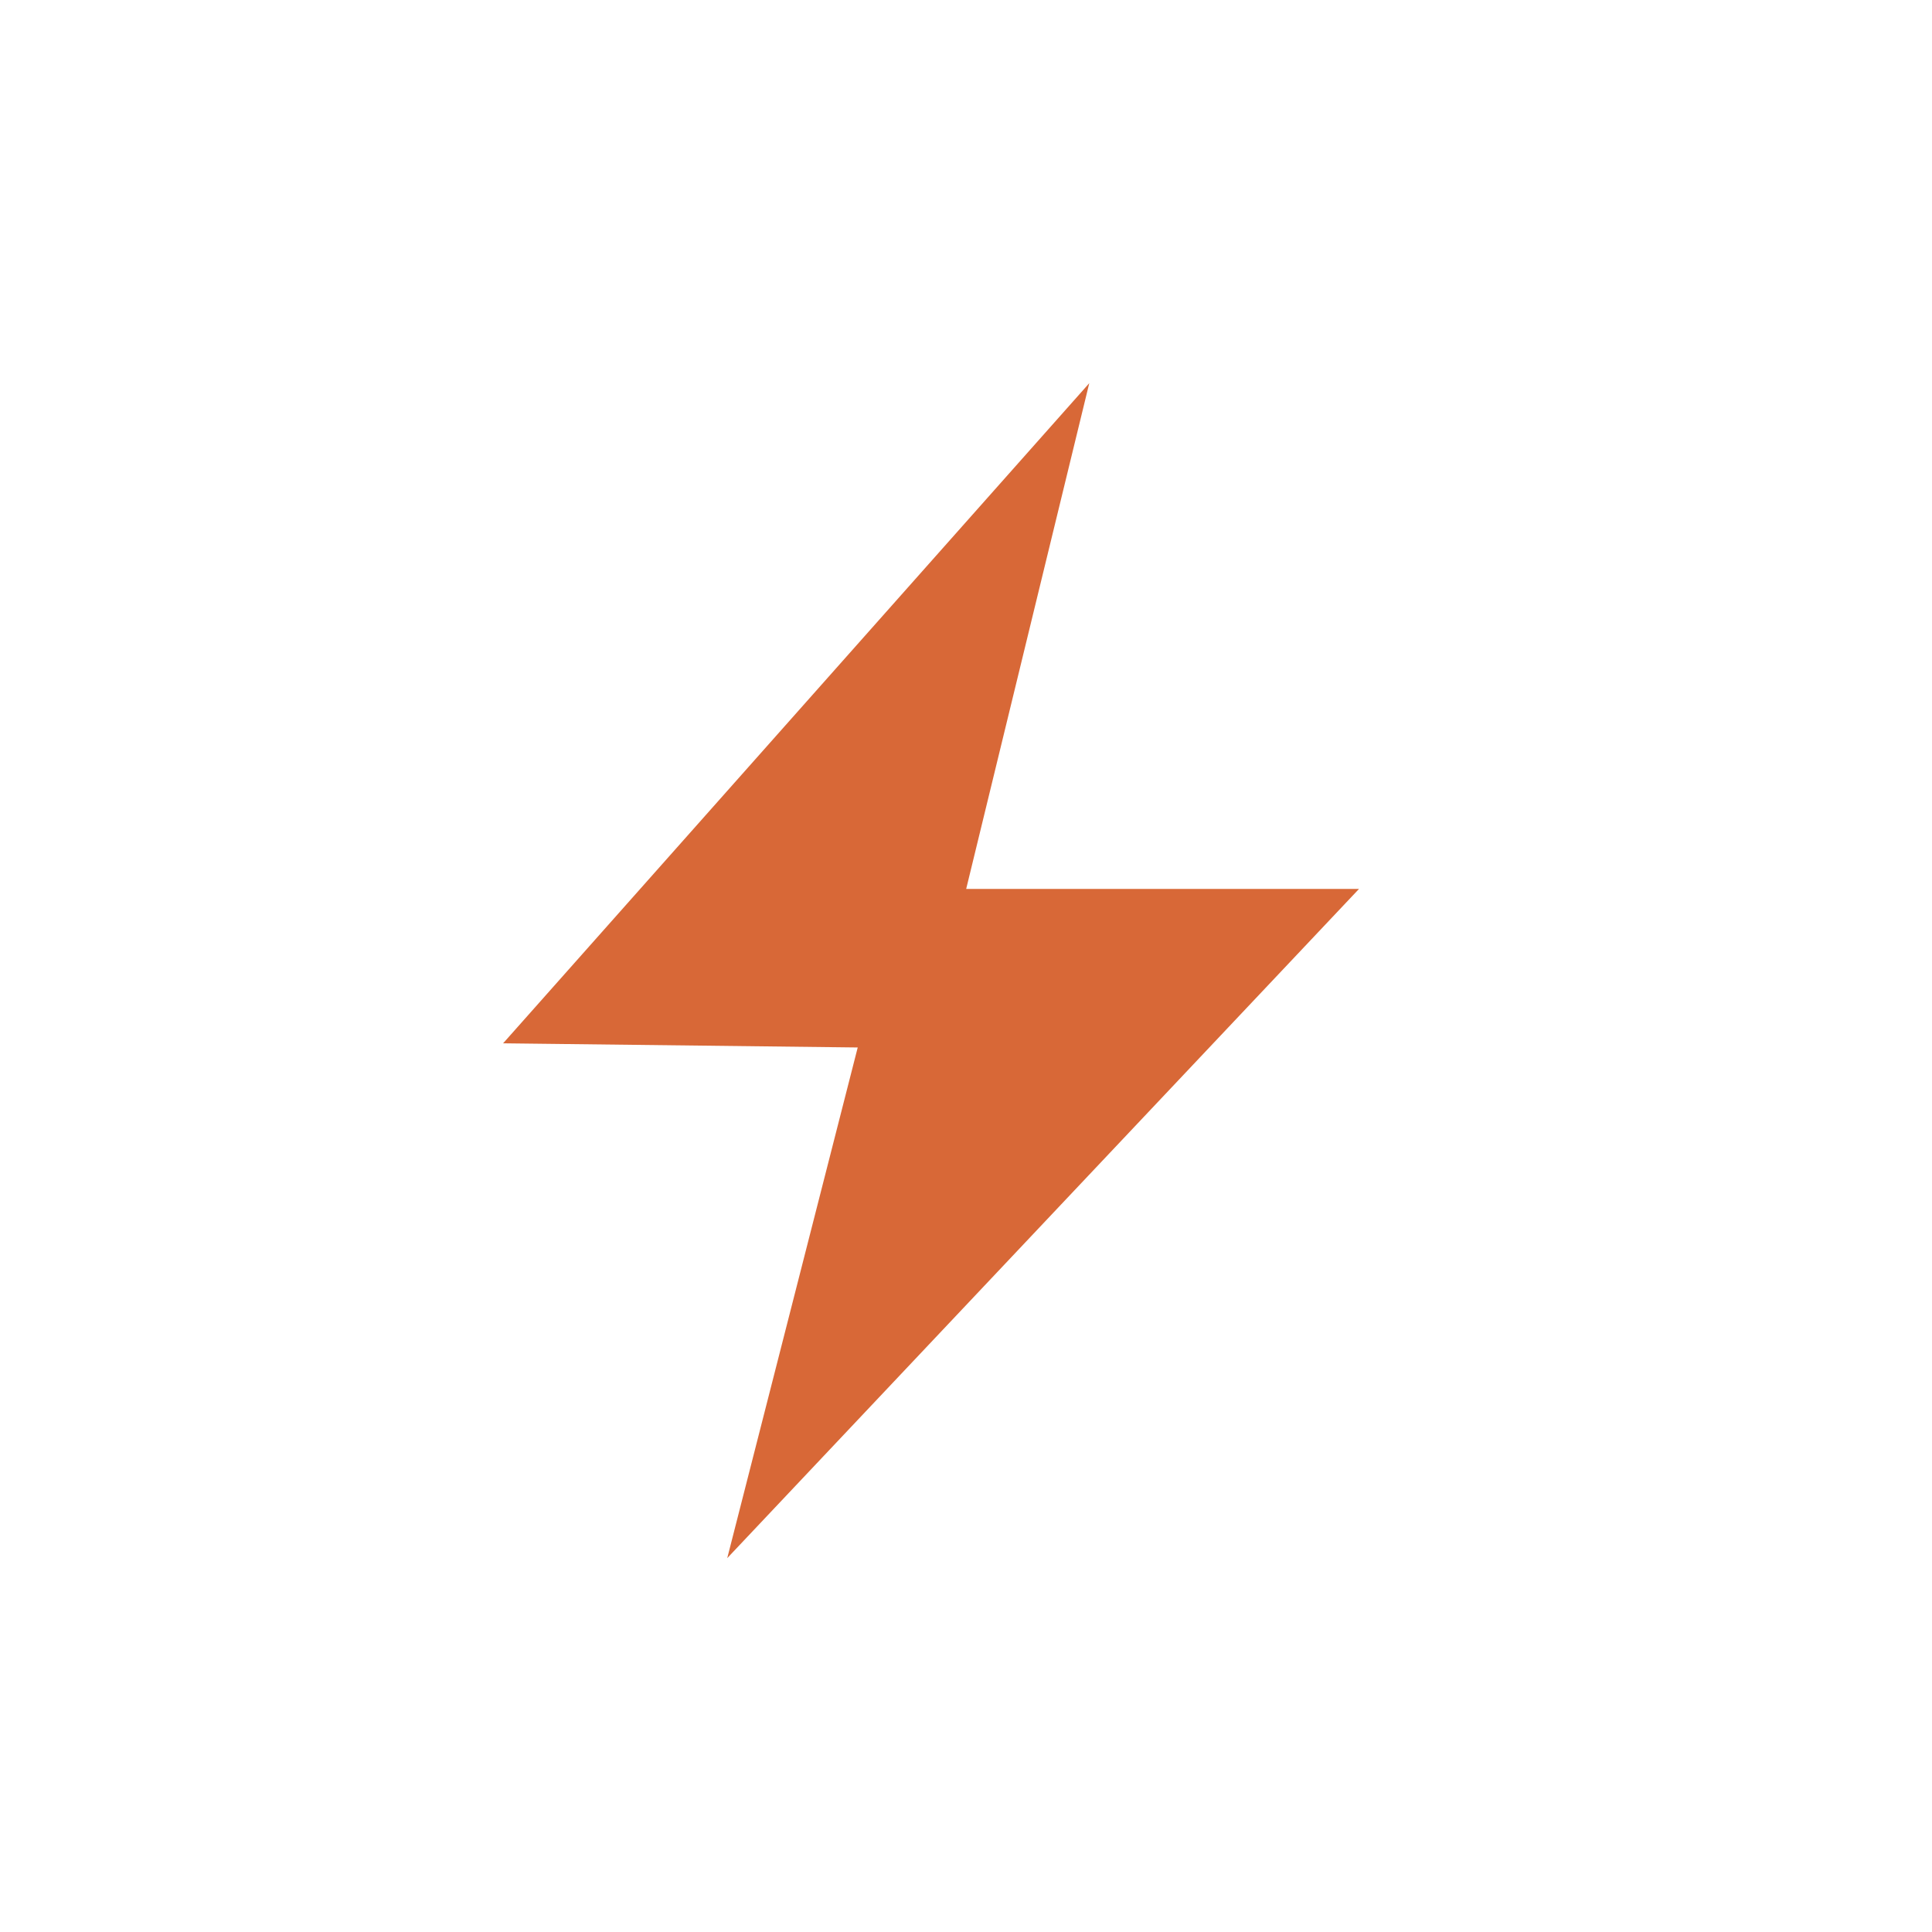
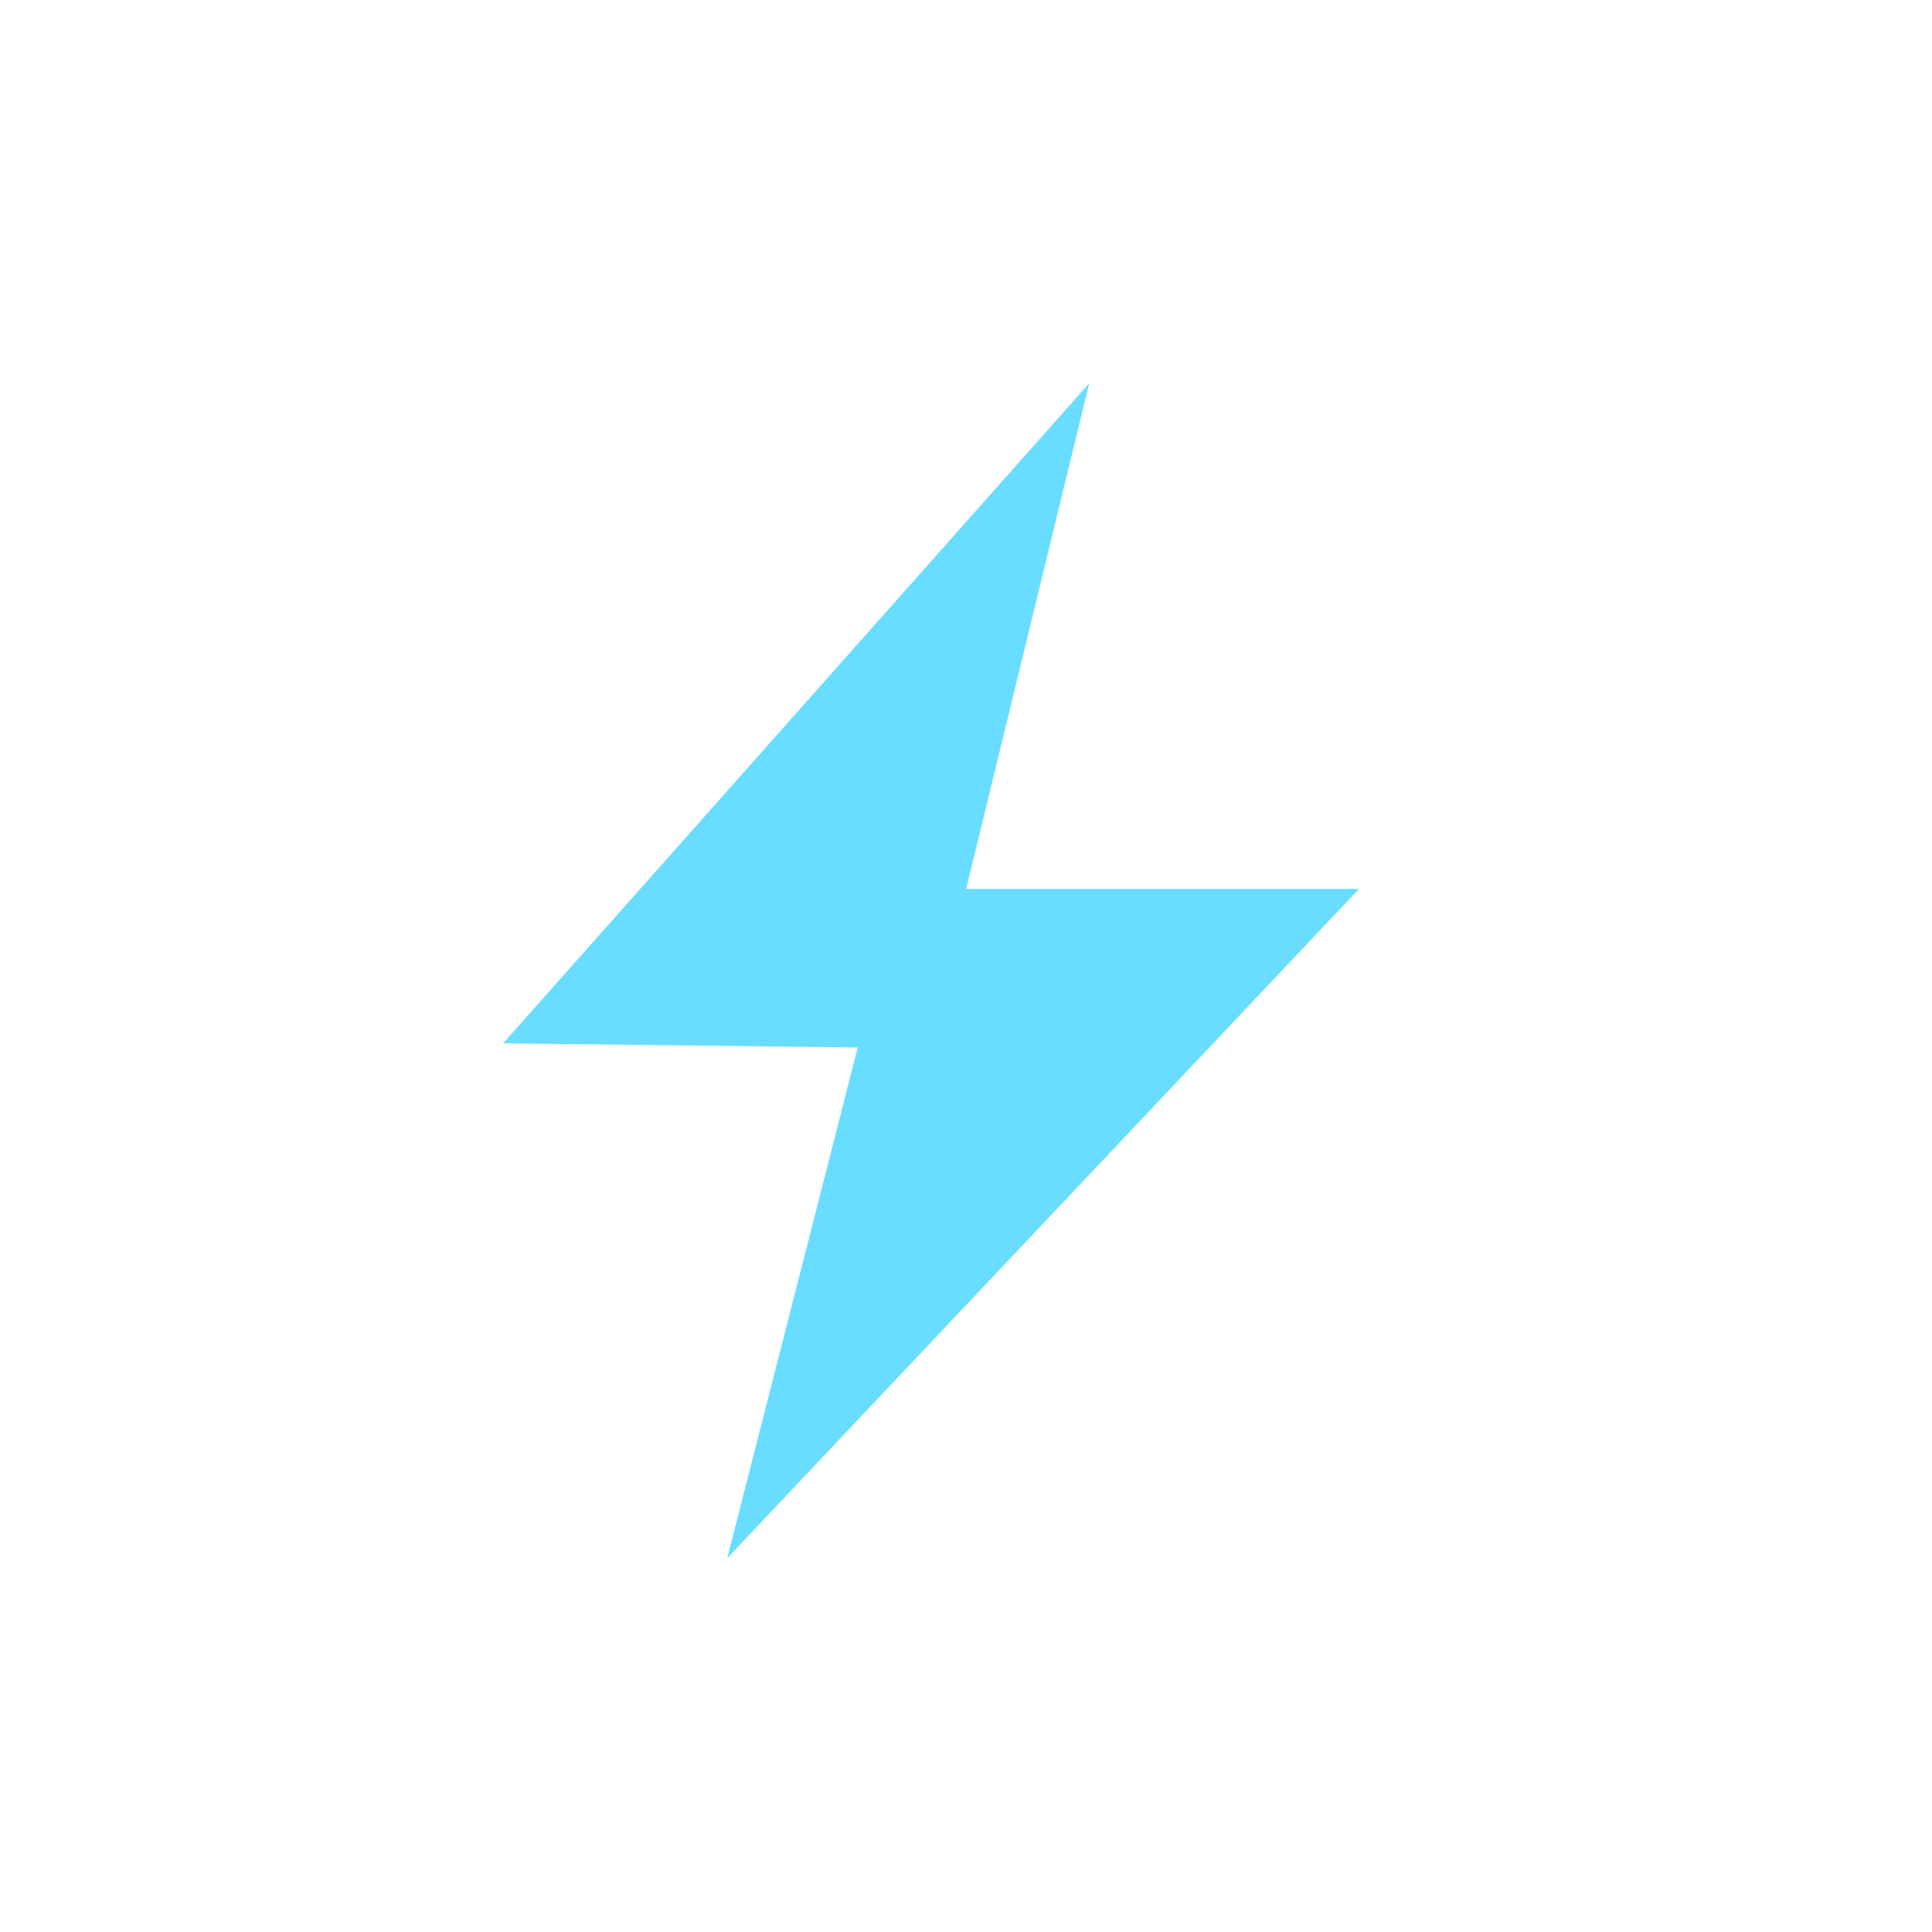
<svg xmlns="http://www.w3.org/2000/svg" height="20.315mm" viewBox="0 0 57.587 57.587" width="20.315mm">
-   <polygon fill="#d86837" points="32.468 11.421 14.996 31.098 25.566 31.222 21.677 46.443 40.508 26.496 28.799 26.496 32.468 11.421" />
+   <polygon fill="#69ddff" points="32.468 11.421 14.996 31.098 25.566 31.222 21.677 46.443 40.508 26.496 28.799 26.496 32.468 11.421" />
</svg>
